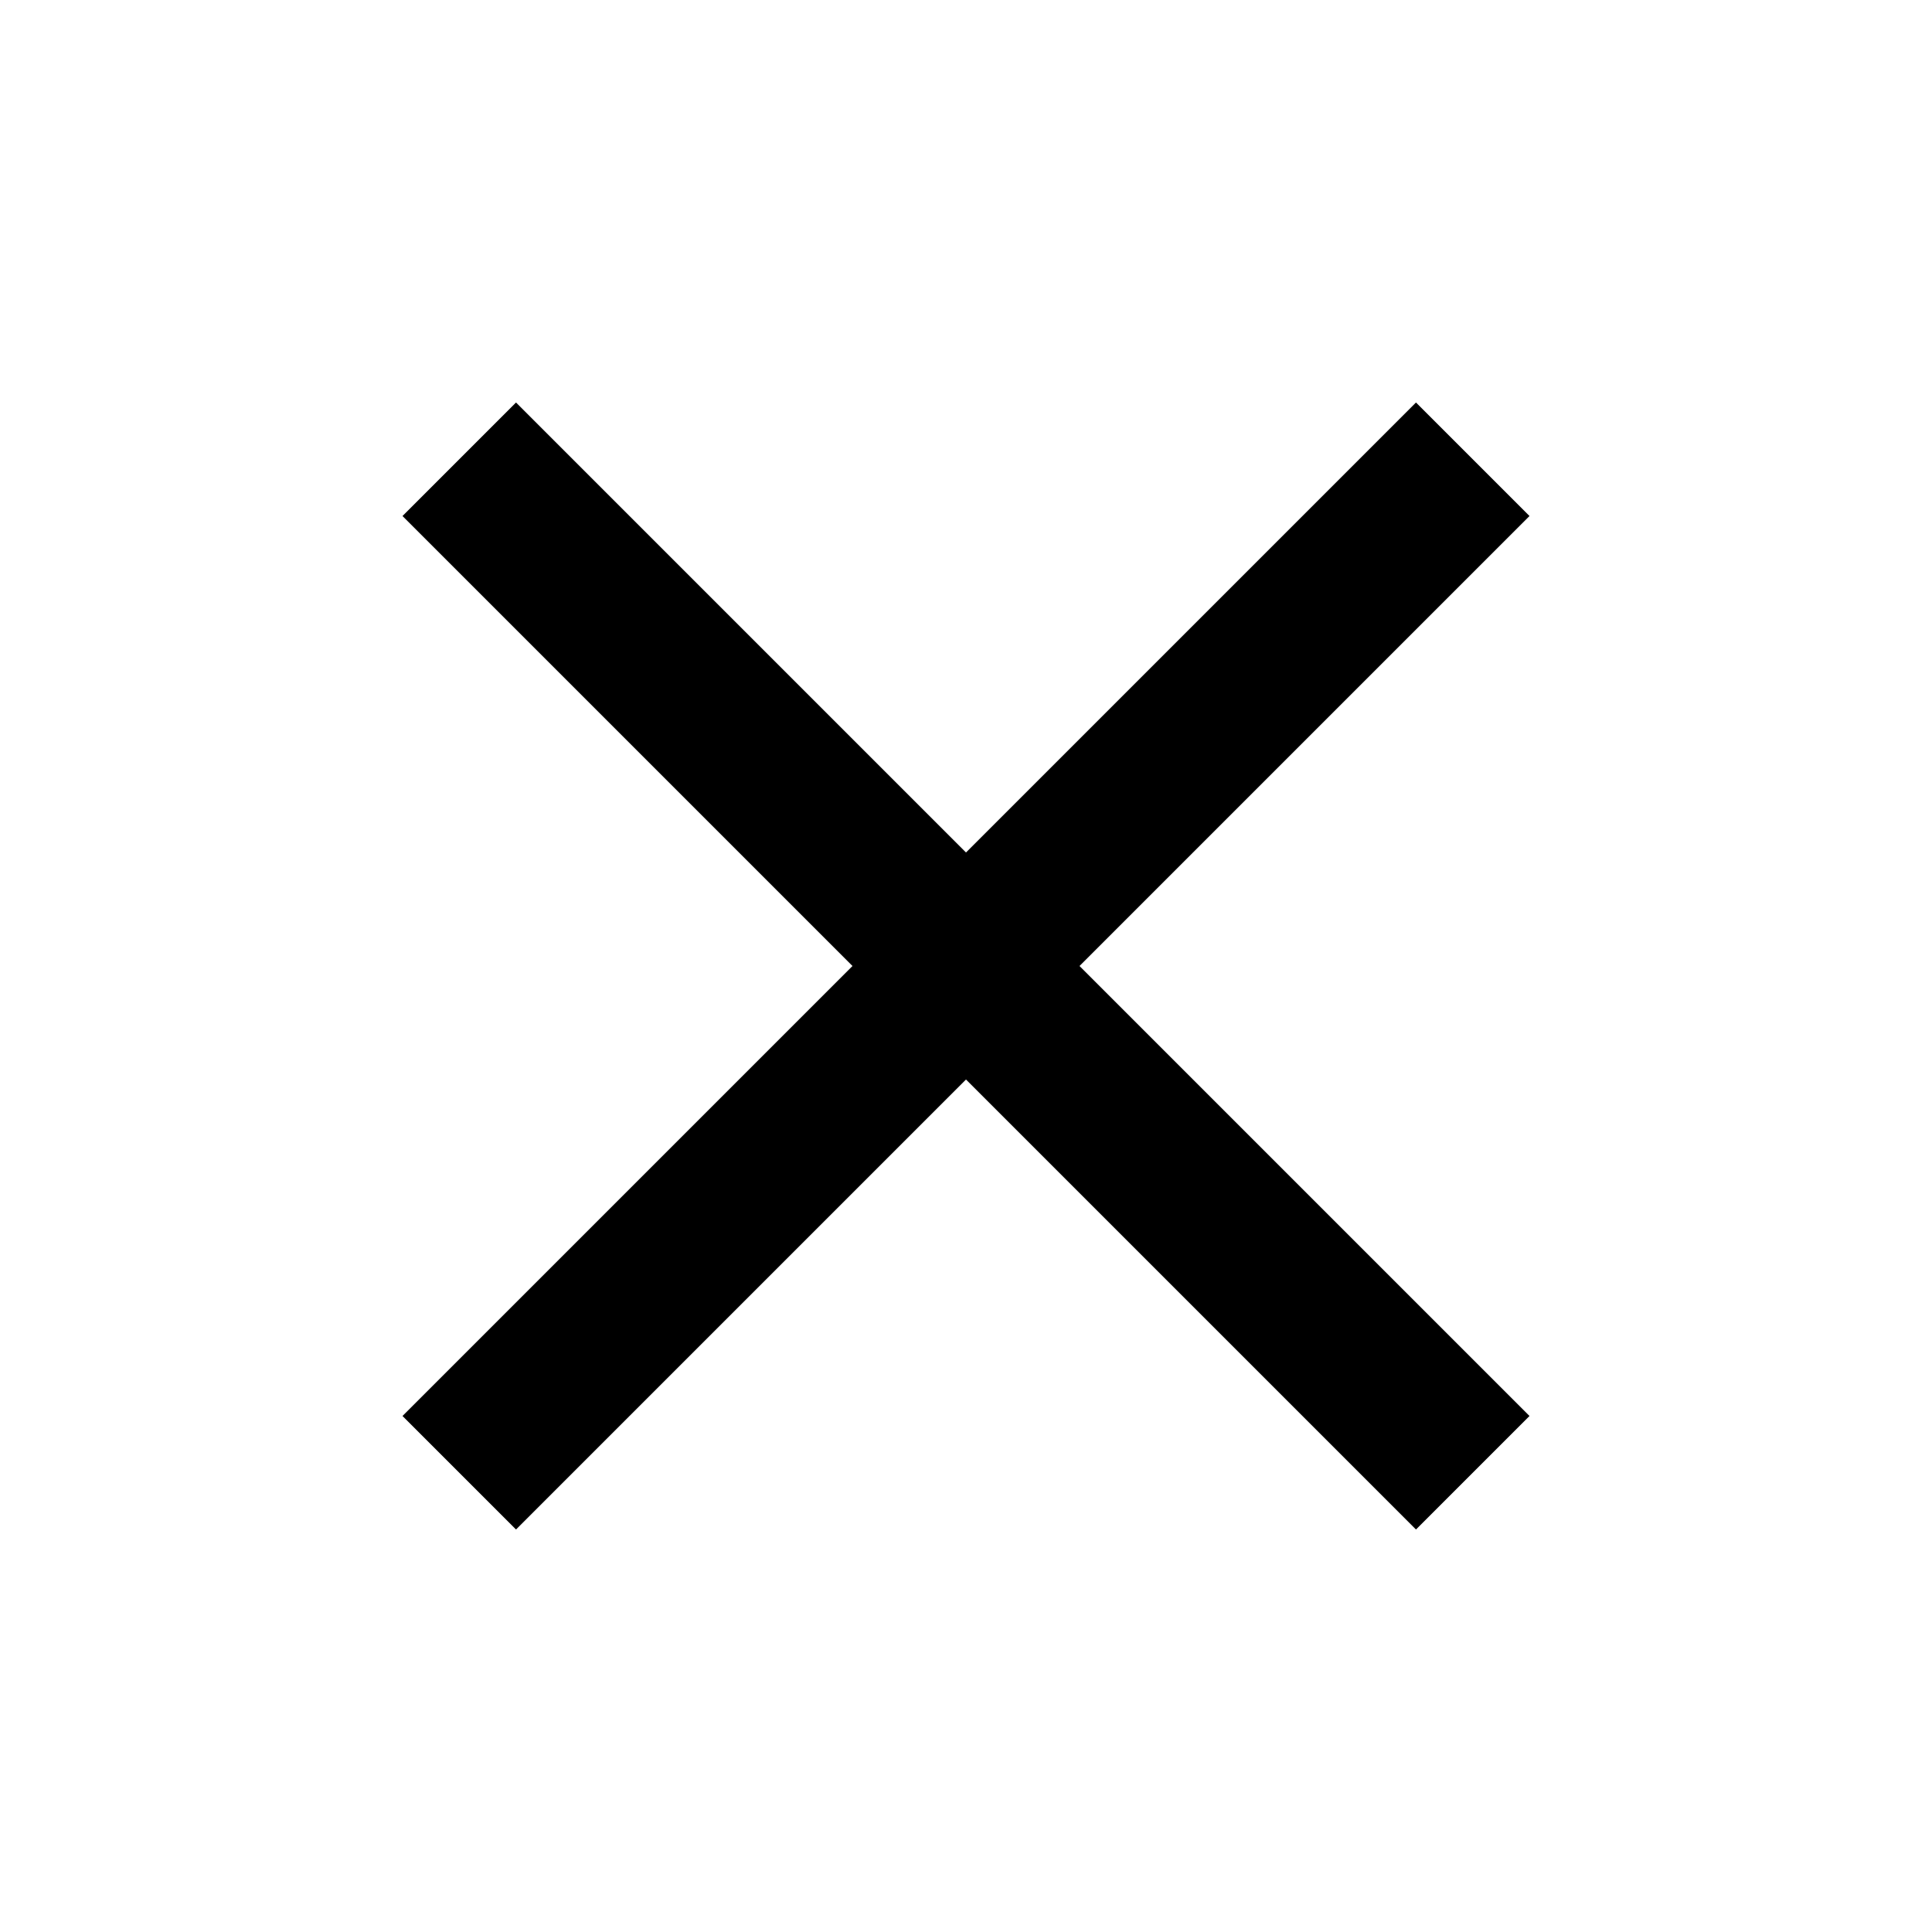
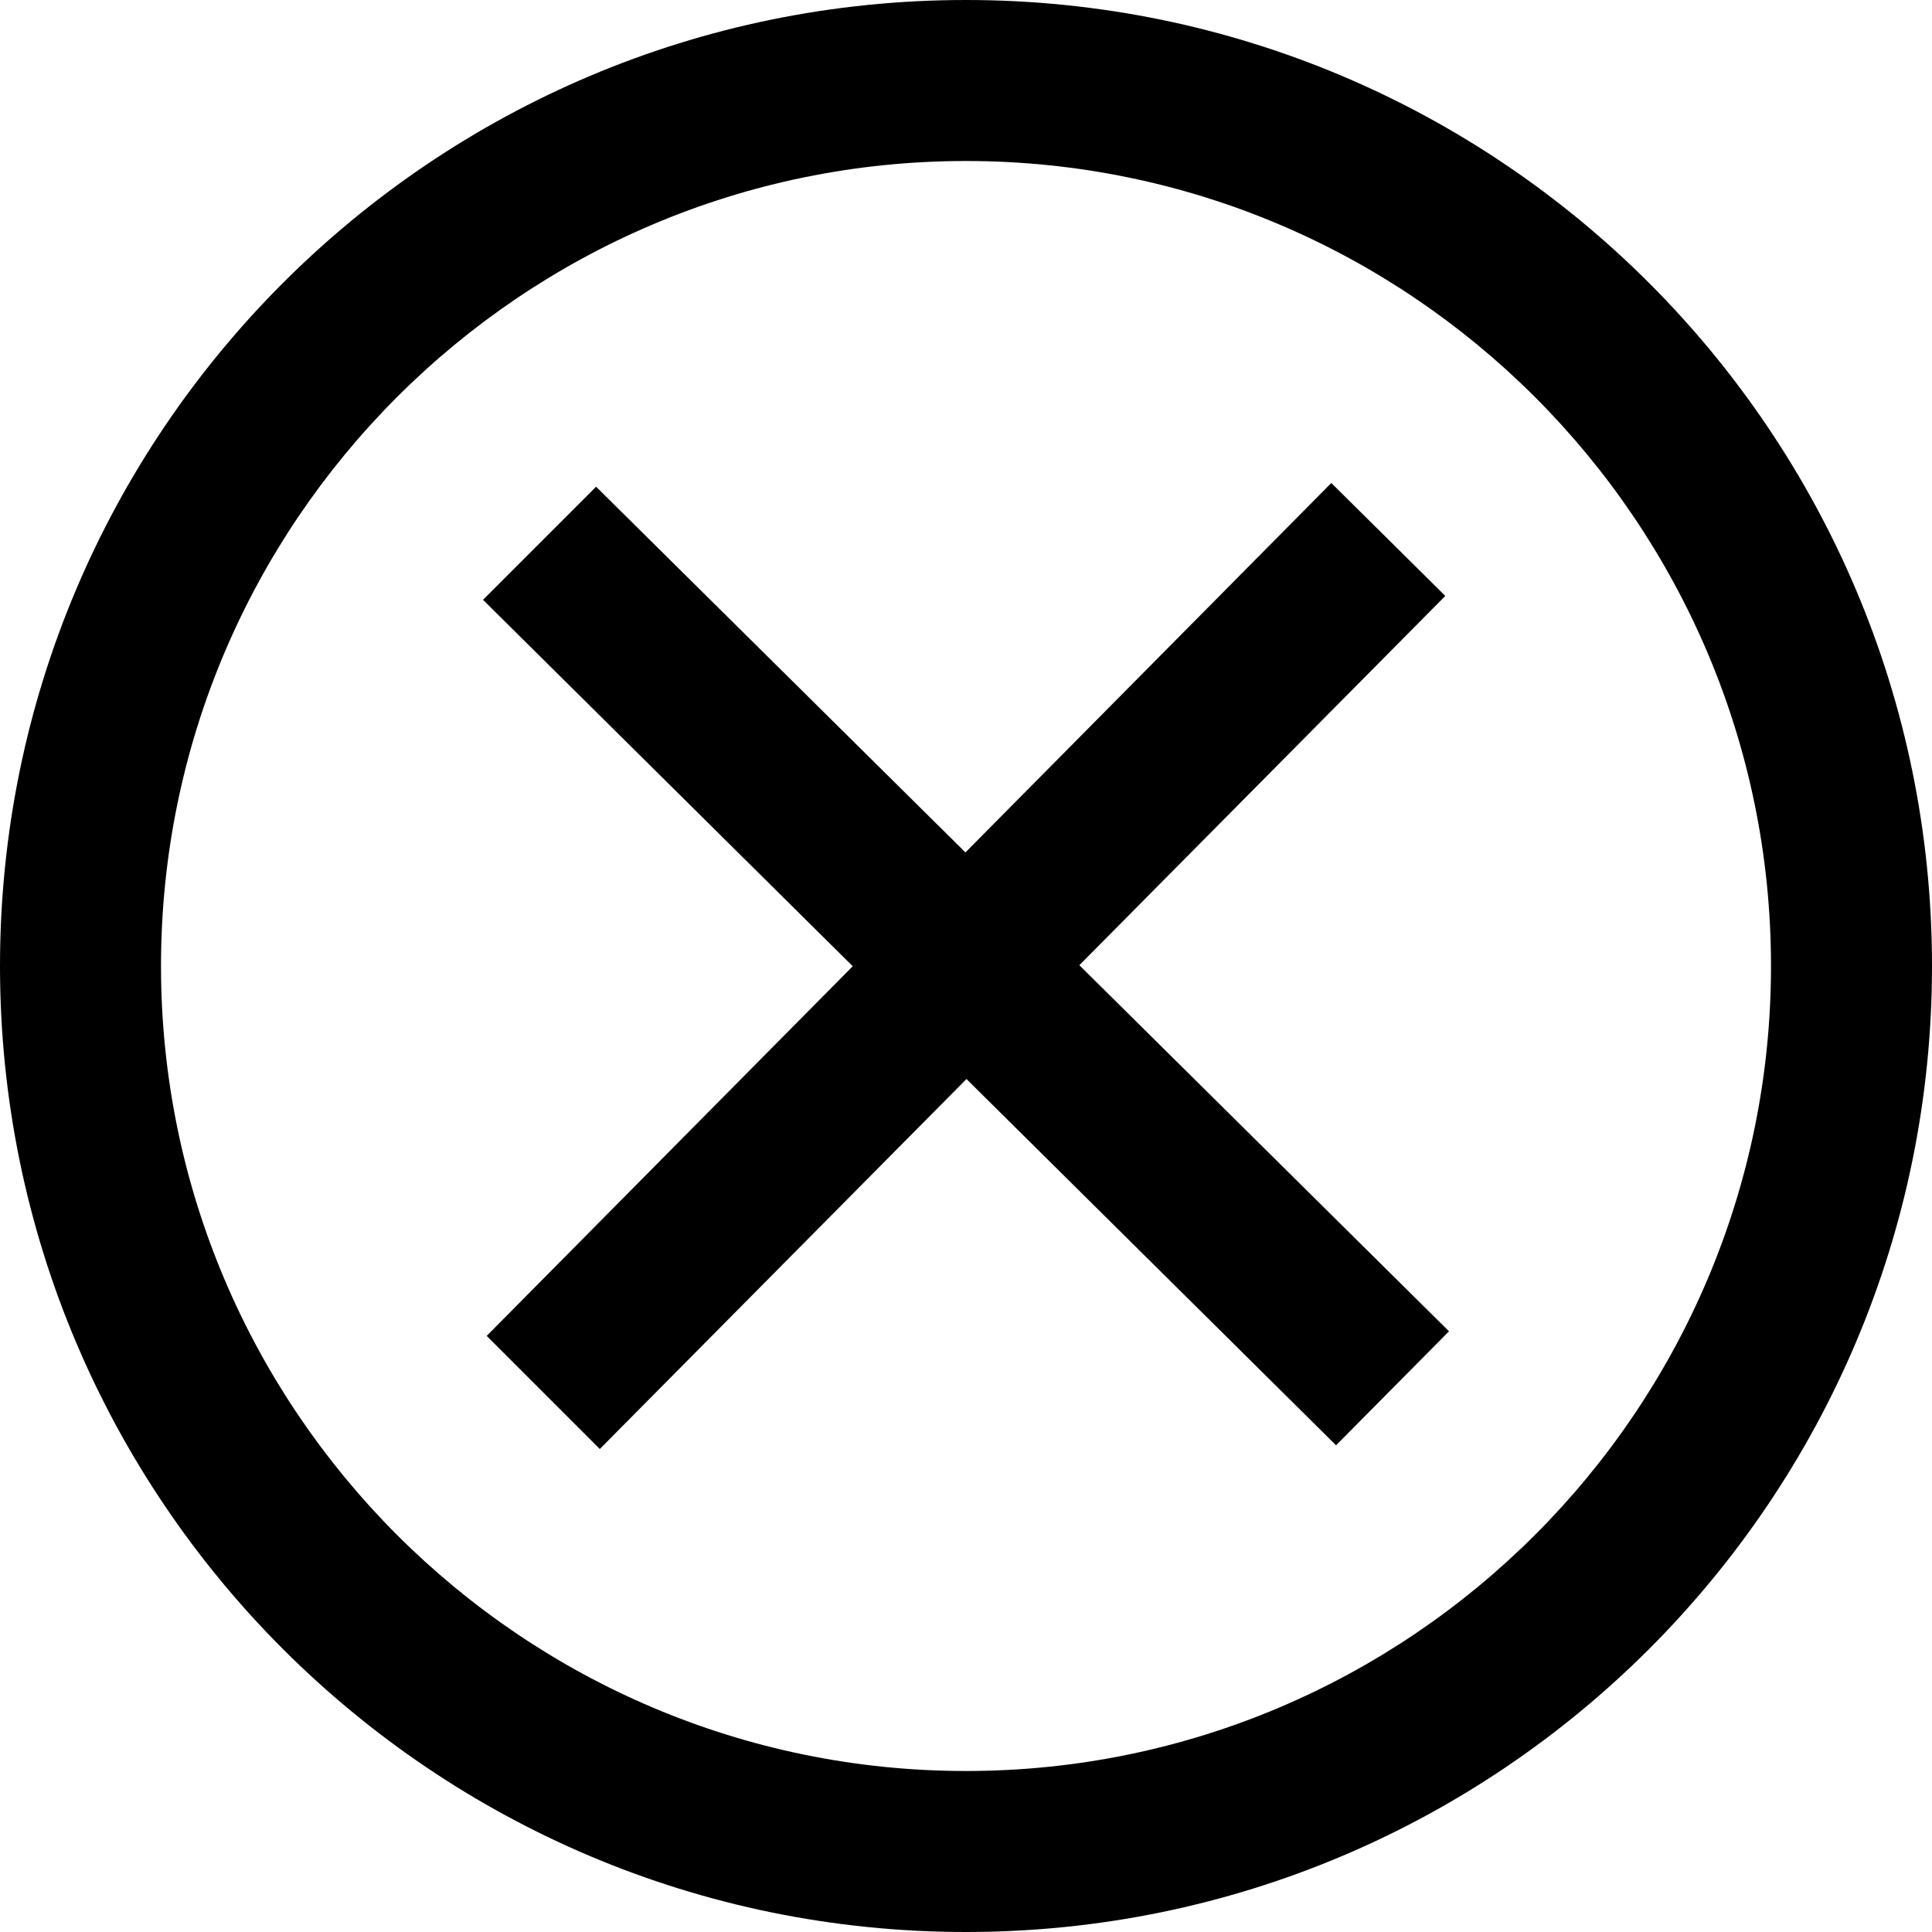
<svg xmlns="http://www.w3.org/2000/svg" width="24" height="24" viewBox="0 0 24 24">
-   <path d="M19 6.41L17.59 5 12 10.59 6.41 5 5 6.41 10.59 12 5 17.59 6.41 19 12 13.41 17.59 19 19 17.59 13.41 12z" />
+   <path d="M12 2c5.514 0 10 4.486 10 10s-4.486 10-10 10-10-4.486-10-10 4.486-10 10-10zm0-2c-6.627 0-12 5.373-12 12s5.373 12 12 12 12-5.373 12-12-5.373-12-12-12zm6 16.538l-4.592-4.548 4.546-4.587-1.416-1.403-4.545 4.589-4.588-4.543-1.405 1.405 4.593 4.552-4.547 4.592 1.405 1.405 4.555-4.596 4.591 4.55 1.403-1.416z" />
</svg>
